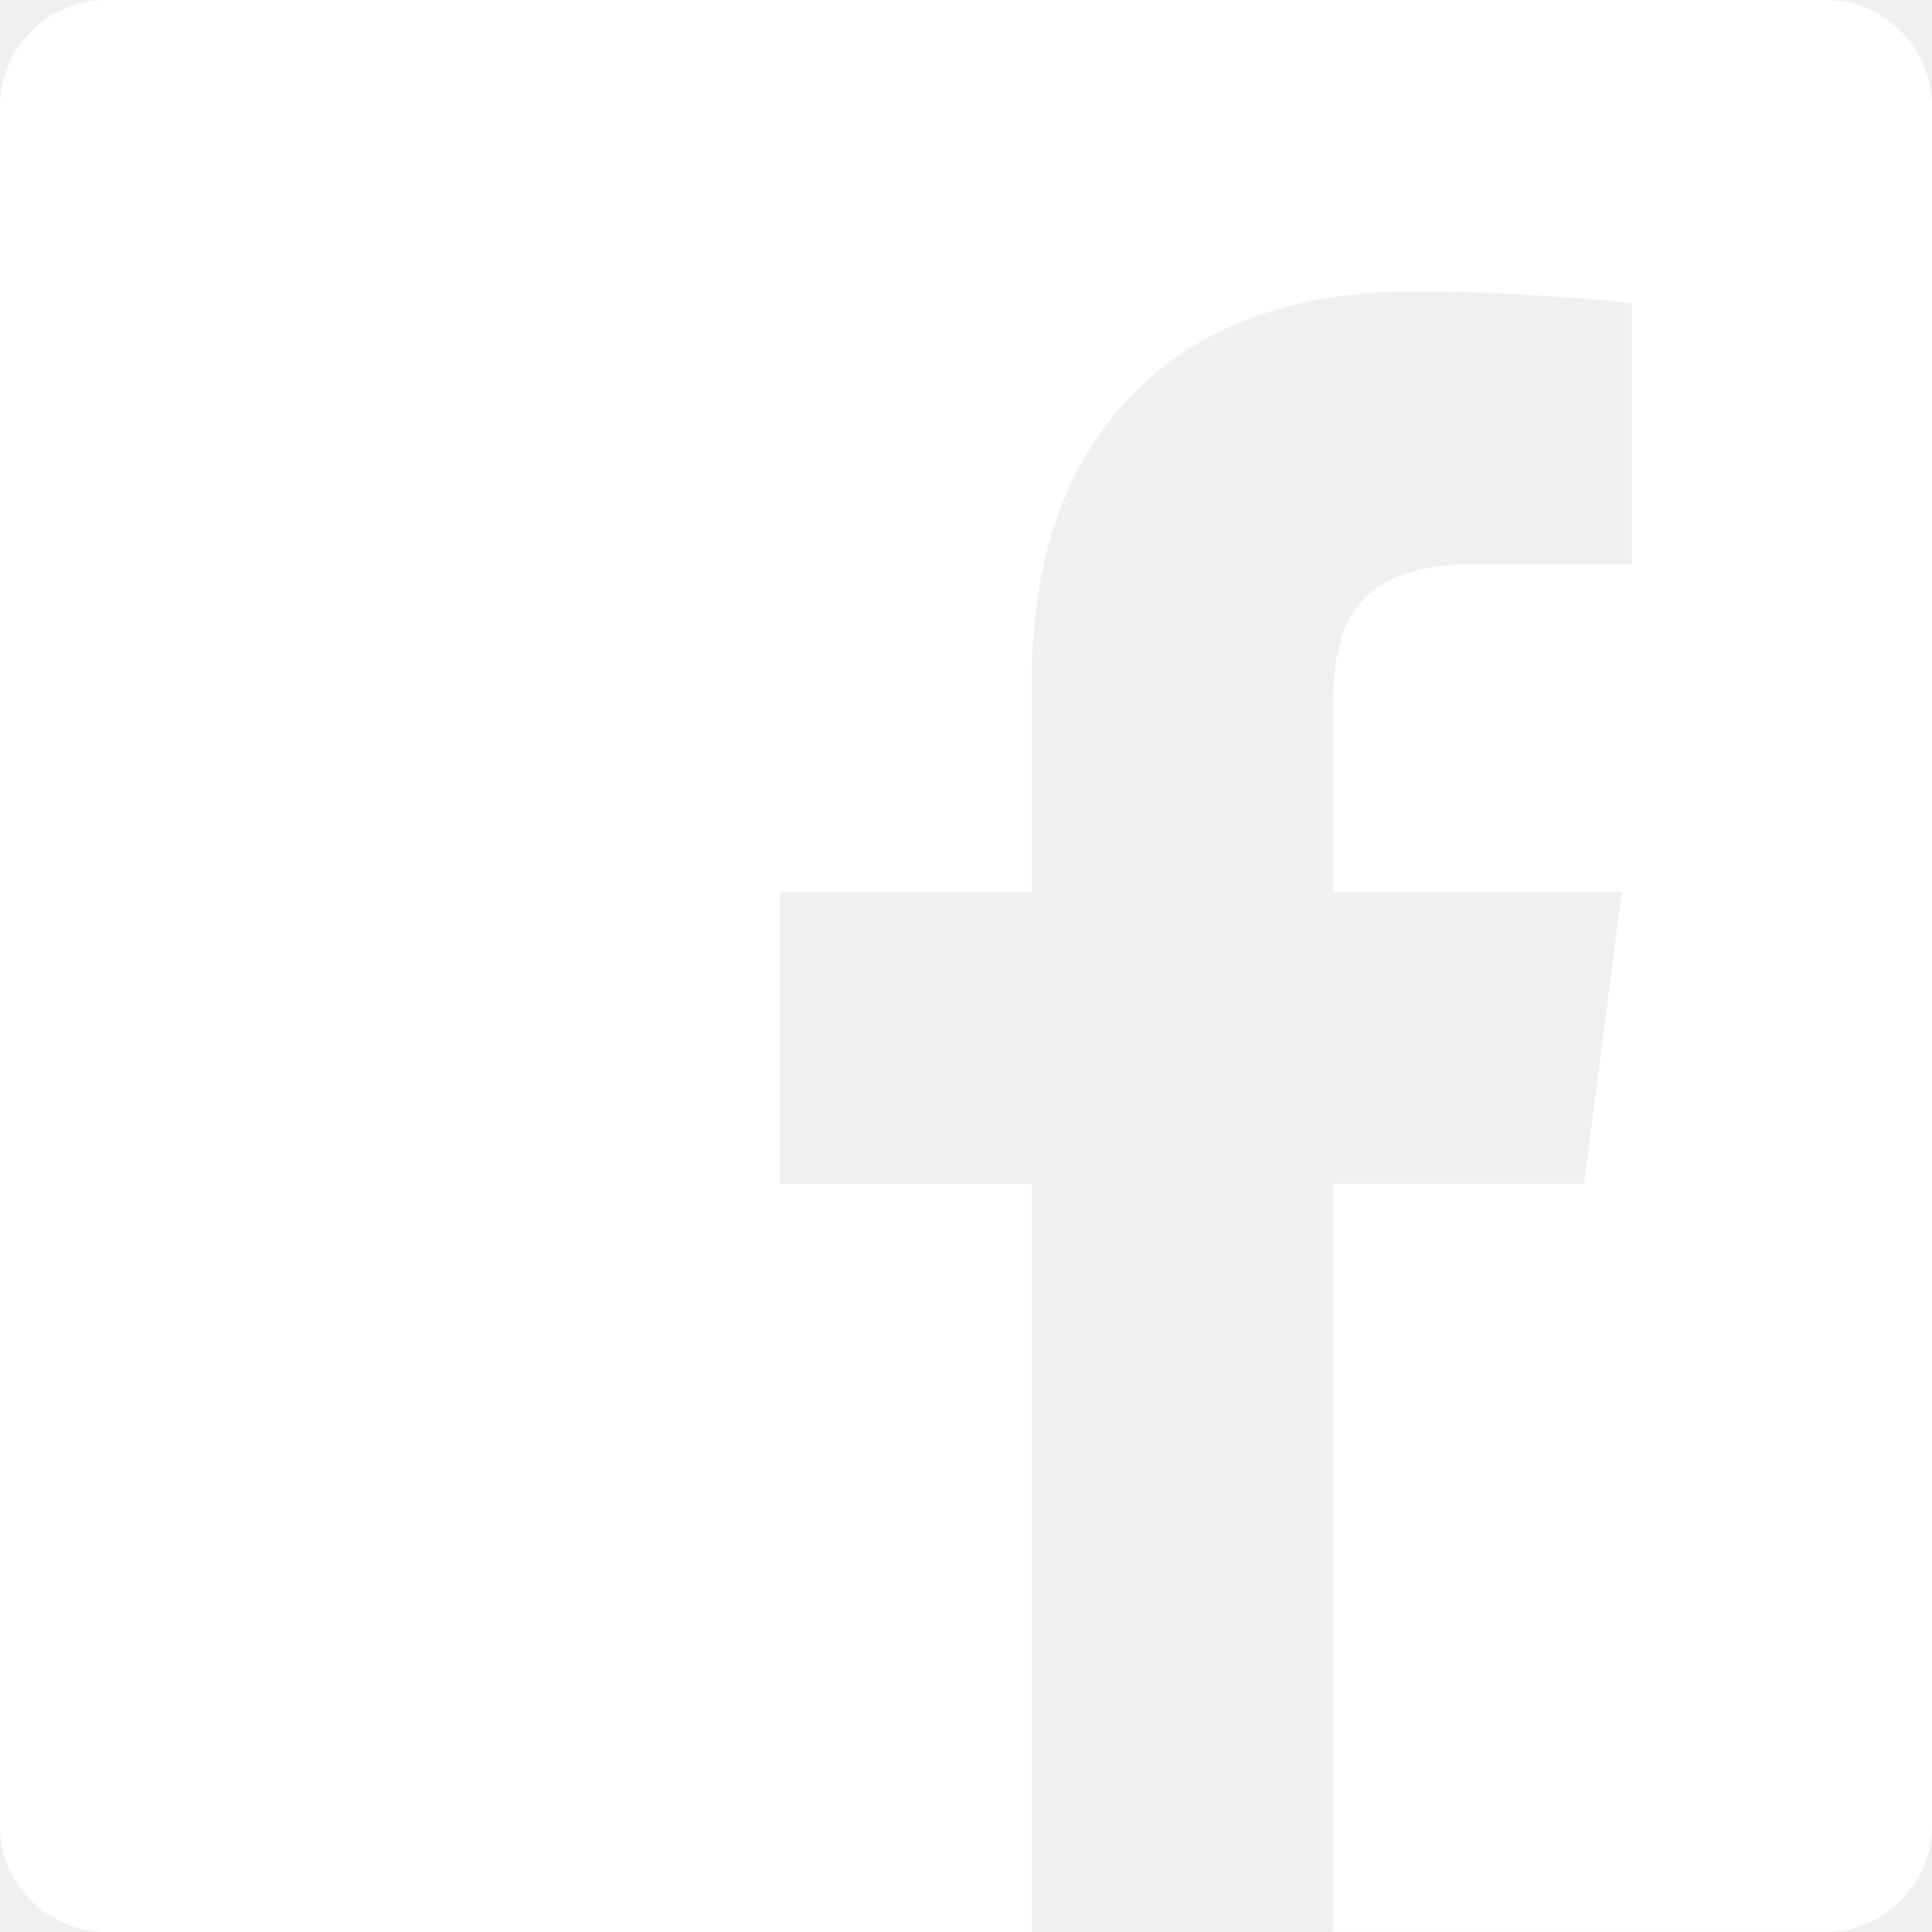
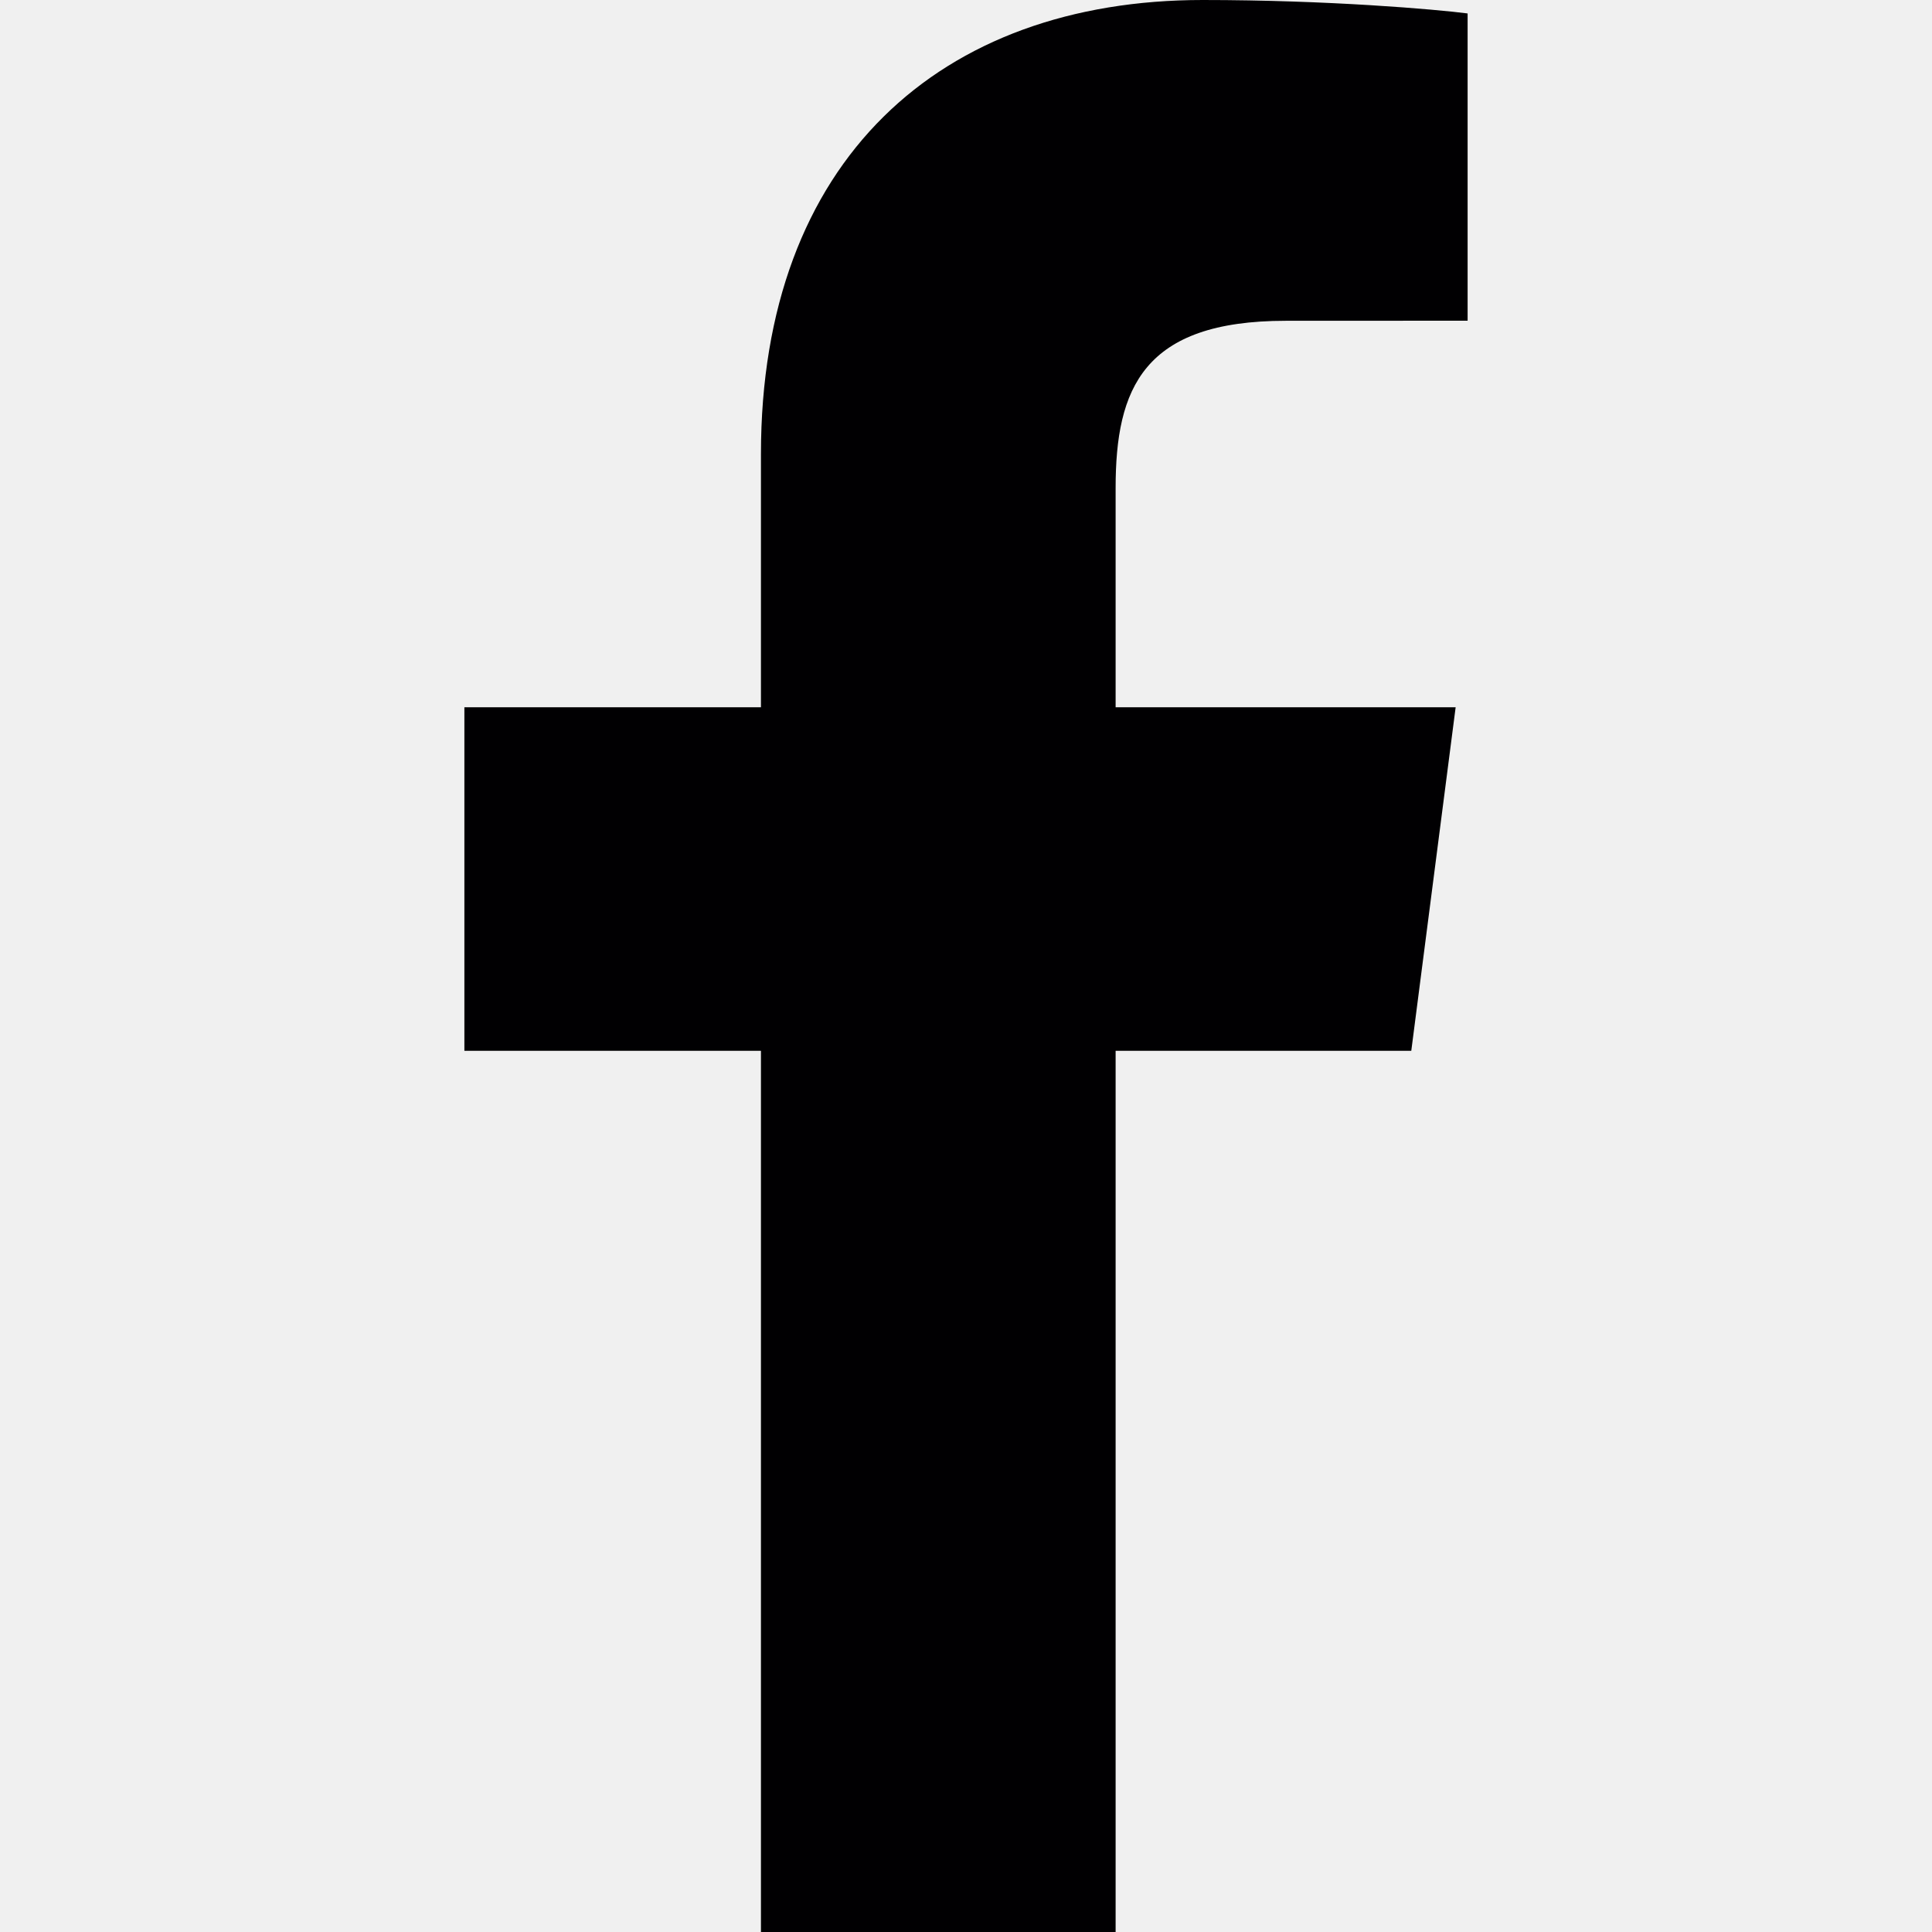
- <svg xmlns="http://www.w3.org/2000/svg" width="60.732" height="60.732" viewBox="0 0 60.732 60.732">
-   <path d="M57.378,0H3.352A3.352,3.352,0,0,0,0,3.353V57.379a3.353,3.353,0,0,0,3.352,3.354H32.438V37.214H24.524V28.047h7.914v-6.76c0-7.843,4.789-12.116,11.787-12.116a65.641,65.641,0,0,1,7.071.36v8.2l-4.854,0c-3.805,0-4.539,1.809-4.539,4.462v5.851h9.078L49.794,37.21H41.9V60.73H57.377a3.355,3.355,0,0,0,3.355-3.351V3.351A3.352,3.352,0,0,0,57.378,0Z" transform="translate(0 -0.001)" fill="#fff" />
+ <svg xmlns="http://www.w3.org/2000/svg" version="1.1" id="Capa_1" x="0px" y="0px" viewBox="0 0 155.139 155.139" style="enable-background:new 0 0 155.139 155.139;" xml:space="preserve">
+   <g>
+     <path id="f_1_" style="fill:#010002;" d="M89.584,155.139V84.378h23.742l3.562-27.585H89.584V39.184   c0-7.984,2.208-13.425,13.67-13.425l14.595-0.006V1.08C115.325,0.752,106.661,0,96.577,0C75.52,0,61.104,12.853,61.104,36.452   v20.341H37.29v27.585h23.814v70.761H89.584z" />
+   </g>
+   <g>
+ </g>
+   <g>
+ </g>
+   <g>
+ </g>
+   <g>
+ </g>
+   <g>
+ </g>
+   <g>
+ </g>
+   <g>
+ </g>
+   <g>
+ </g>
+   <g>
+ </g>
+   <g>
+ </g>
+   <g>
+ </g>
+   <g>
+ </g>
+   <g>
+ </g>
+   <g>
+ </g>
+   <g>
+ </g>
</svg>
